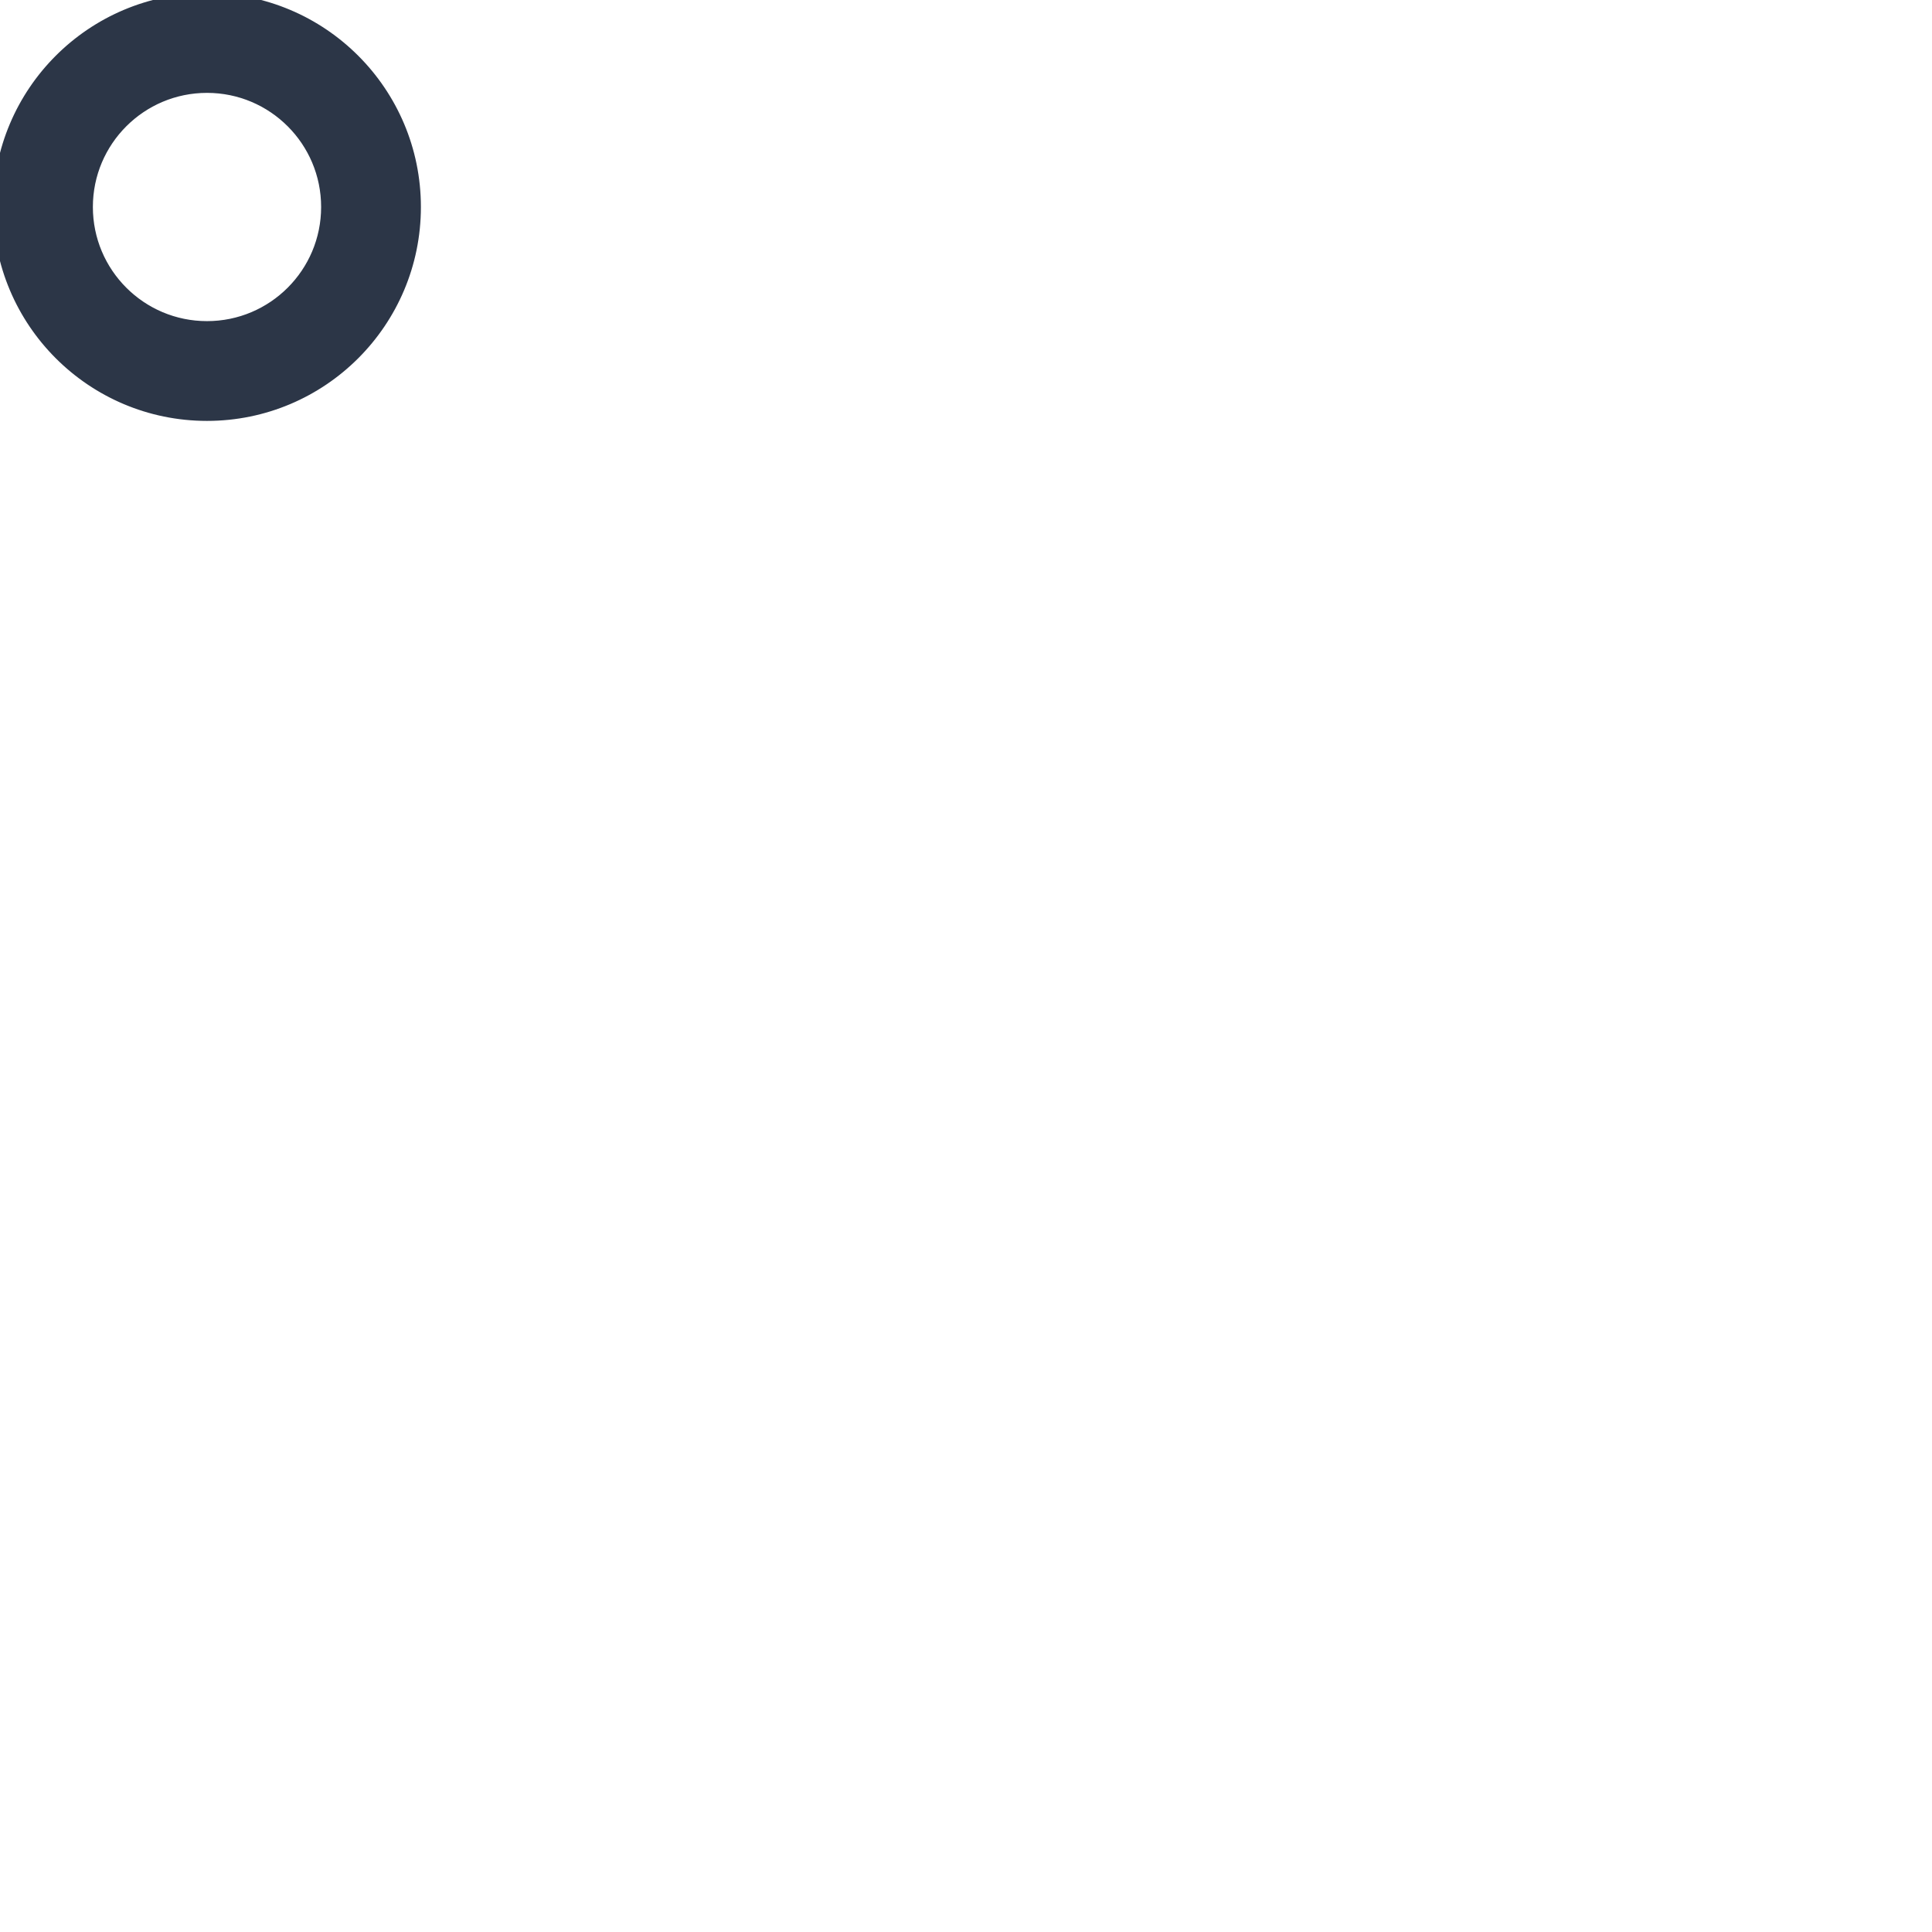
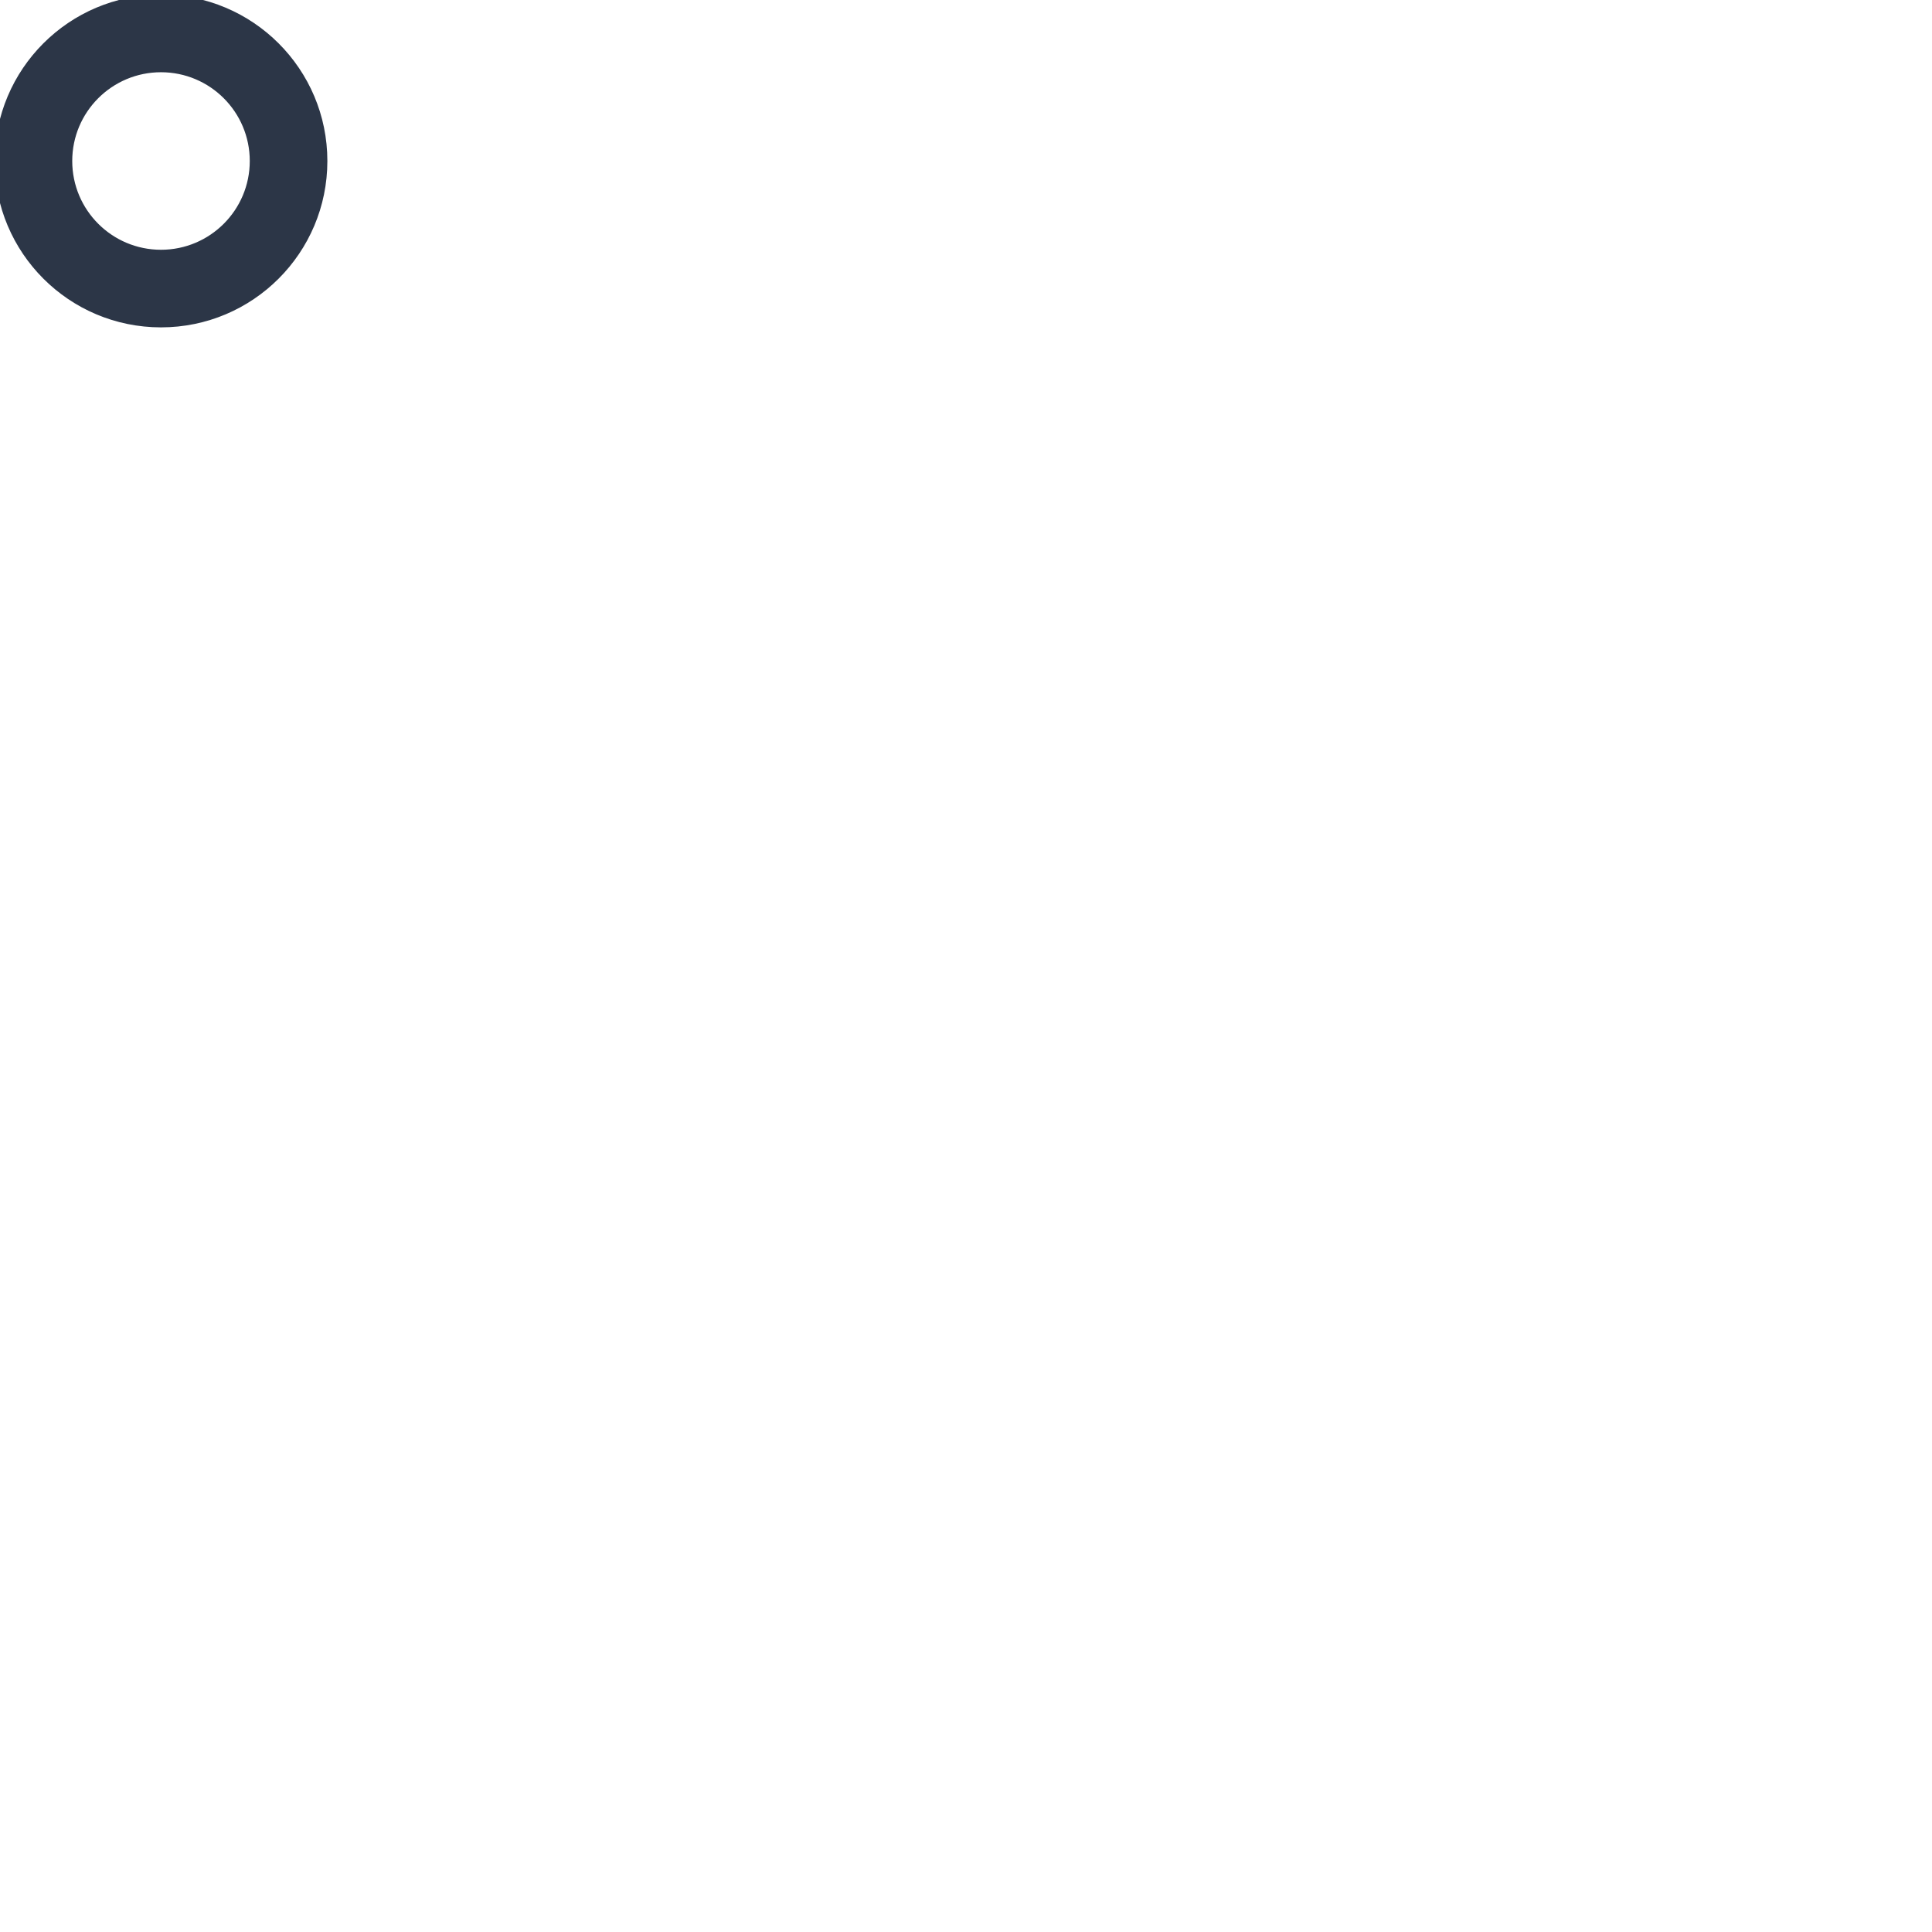
- <svg xmlns="http://www.w3.org/2000/svg" viewBox="0 0 140 140" version="1.1" id="svg5">
+ <svg xmlns="http://www.w3.org/2000/svg" viewBox="0 0 180 180" version="1.1" id="svg5">
  <defs id="defs2" />
  <g fill="#2c3647" stroke="#2c3647">
    <path d="M15,30A15,15,0,1,1,30,15,15,15,0,0,1,15,30ZM15,6.23A8.77,8.77,0,1,0,23.77,15,8.77,8.77,0,0,0,15,6.23Z" />
  </g>
</svg>
